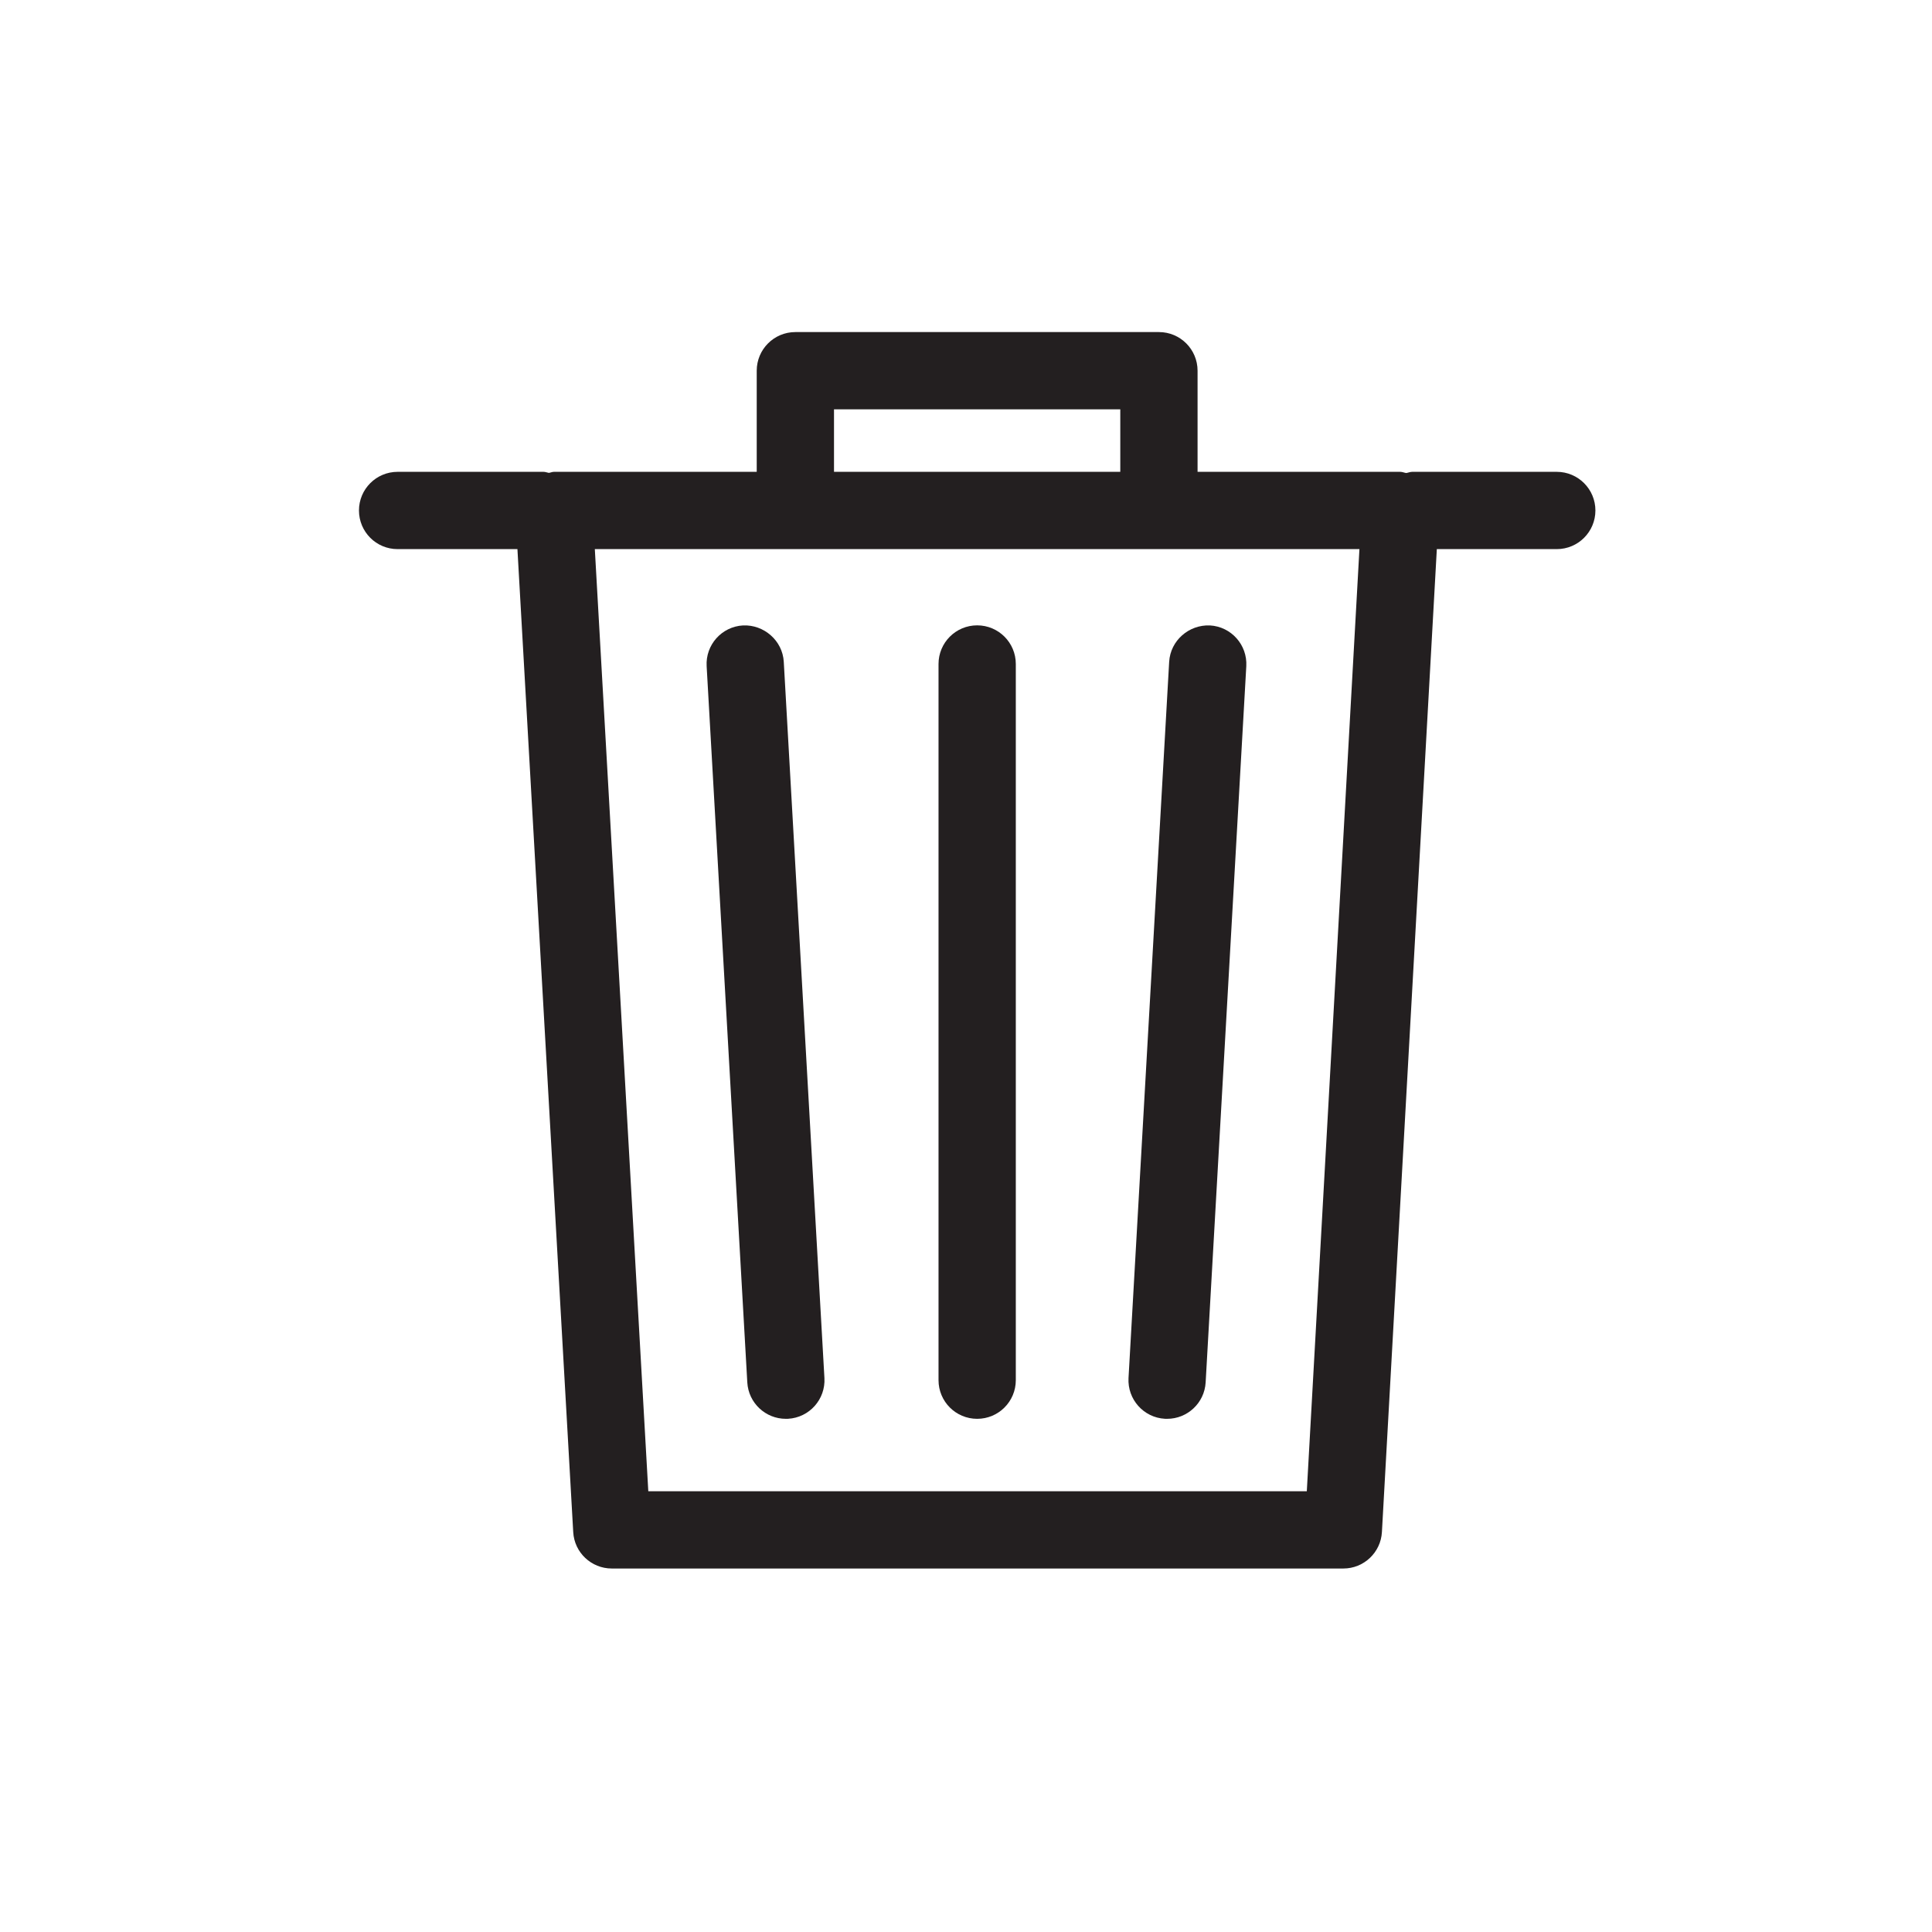
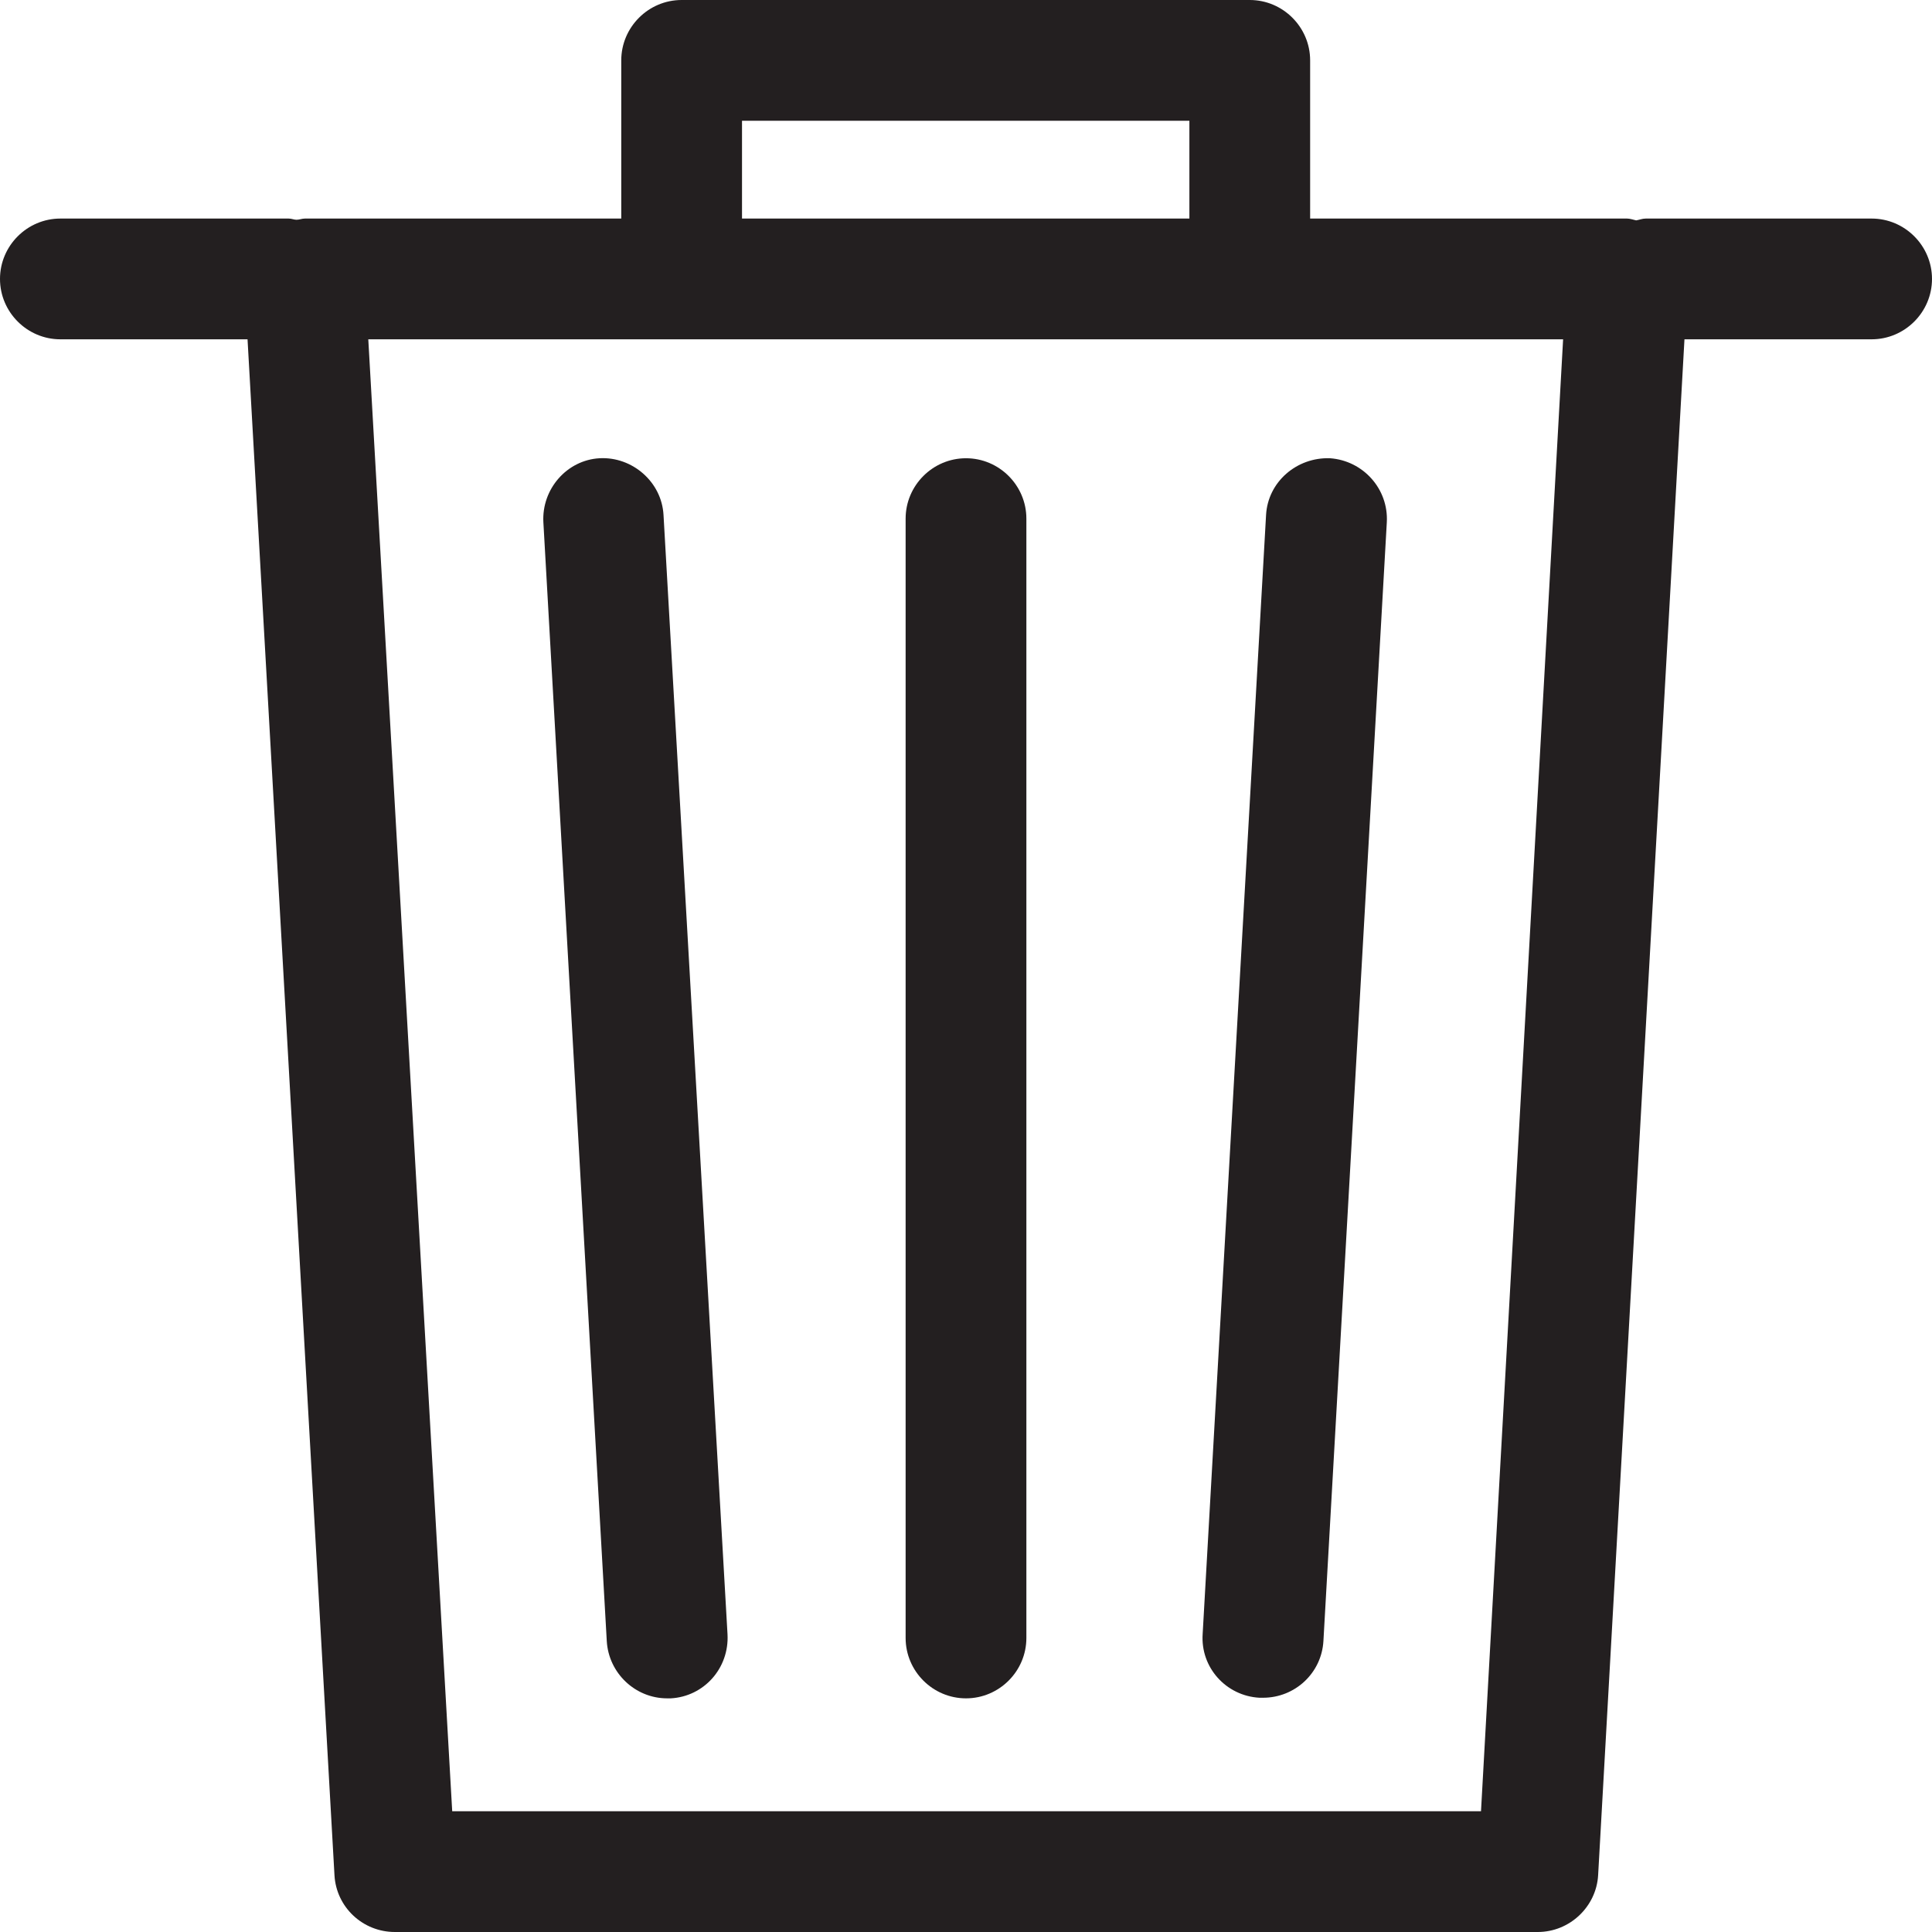
- <svg xmlns="http://www.w3.org/2000/svg" version="1.1" id="Layer_1" x="0px" y="0px" viewBox="0 0 50 50" enable-background="new 0 0 50 50" xml:space="preserve">
-   <path fill="#231F20" d="M10.289,14.211h3.102l1.444,25.439c0.029,0.529,0.468,0.943,0.998,0.943h18.933  c0.53,0,0.969-0.415,0.998-0.944l1.421-25.438h3.104c0.553,0,1-0.448,1-1s-0.447-1-1-1h-3.741c-0.055,0-0.103,0.023-0.156,0.031  c-0.052-0.008-0.1-0.031-0.153-0.031h-5.246V9.594c0-0.552-0.447-1-1-1h-9.409c-0.553,0-1,0.448-1,1v2.617h-5.248  c-0.046,0-0.087,0.021-0.132,0.027c-0.046-0.007-0.087-0.027-0.135-0.027h-3.779c-0.553,0-1,0.448-1,1S9.736,14.211,10.289,14.211z   M21.584,10.594h7.409v1.617h-7.409V10.594z M35.182,14.211L33.82,38.594H16.778l-1.384-24.383H35.182z" />
-   <path fill="#231F20" d="M20.337,36.719c0.02,0,0.038,0,0.058-0.001c0.552-0.031,0.973-0.504,0.941-1.055l-1.052-18.535  c-0.031-0.552-0.517-0.967-1.055-0.942c-0.552,0.031-0.973,0.504-0.941,1.055l1.052,18.535  C19.37,36.308,19.811,36.719,20.337,36.719z" />
-   <path fill="#231F20" d="M30.147,36.718c0.02,0.001,0.038,0.001,0.058,0.001c0.526,0,0.967-0.411,0.997-0.943l1.052-18.535  c0.031-0.551-0.39-1.024-0.941-1.055c-0.543-0.023-1.023,0.39-1.055,0.942l-1.052,18.535C29.175,36.214,29.596,36.687,30.147,36.718  z" />
-   <path fill="#231F20" d="M25.289,36.719c0.553,0,1-0.448,1-1V17.184c0-0.552-0.447-1-1-1s-1,0.448-1,1v18.535  C24.289,36.271,24.736,36.719,25.289,36.719z" />
+ <svg xmlns="http://www.w3.org/2000/svg" version="1.1" id="Layer_1" x="0px" y="0px" viewBox="0 0 32 32" style="enable-background:new 0 0 32 32;" xml:space="preserve">
+   <style type="text/css">
+ 	.st0{fill:#231F20;}
+ </style>
+   <path class="st0" d="M1,5.62h3.1l1.44,25.44c0.03,0.53,0.47,0.94,1,0.94h18.93c0.53,0,0.97-0.42,1-0.94L27.9,5.62H31  c0.55,0,1-0.45,1-1s-0.45-1-1-1h-3.74c-0.06,0-0.1,0.02-0.16,0.03c-0.05-0.01-0.1-0.03-0.15-0.03H21.7V1c0-0.55-0.45-1-1-1h-9.41  c-0.55,0-1,0.45-1,1v2.62H5.05C5,3.62,4.96,3.64,4.91,3.64C4.87,3.64,4.83,3.62,4.78,3.62H1c-0.55,0-1,0.45-1,1S0.45,5.62,1,5.62z   M12.29,2h7.41v1.62h-7.41V2z M25.89,5.62L24.53,30H7.49L6.1,5.62C6.1,5.62,25.89,5.62,25.89,5.62z" />
+   <path class="st0" d="M11.05,28.13c0.02,0,0.04,0,0.06,0c0.55-0.03,0.97-0.5,0.94-1.06L10.99,8.53c-0.03-0.55-0.52-0.97-1.06-0.94  C9.39,7.62,8.97,8.1,9,8.65l1.05,18.53C10.08,27.71,10.52,28.13,11.05,28.13z" />
+   <path class="st0" d="M20.86,28.12c0.02,0,0.04,0,0.06,0c0.53,0,0.97-0.41,1-0.94l1.05-18.53c0.03-0.55-0.39-1.02-0.94-1.06  C21.48,7.57,21,7.98,20.97,8.53l-1.05,18.53C19.88,27.62,20.31,28.09,20.86,28.12z" />
+   <path class="st0" d="M16,28.13c0.55,0,1-0.45,1-1V8.59c0-0.55-0.45-1-1-1s-1,0.45-1,1v18.54C15,27.68,15.45,28.13,16,28.13z" />
</svg>
